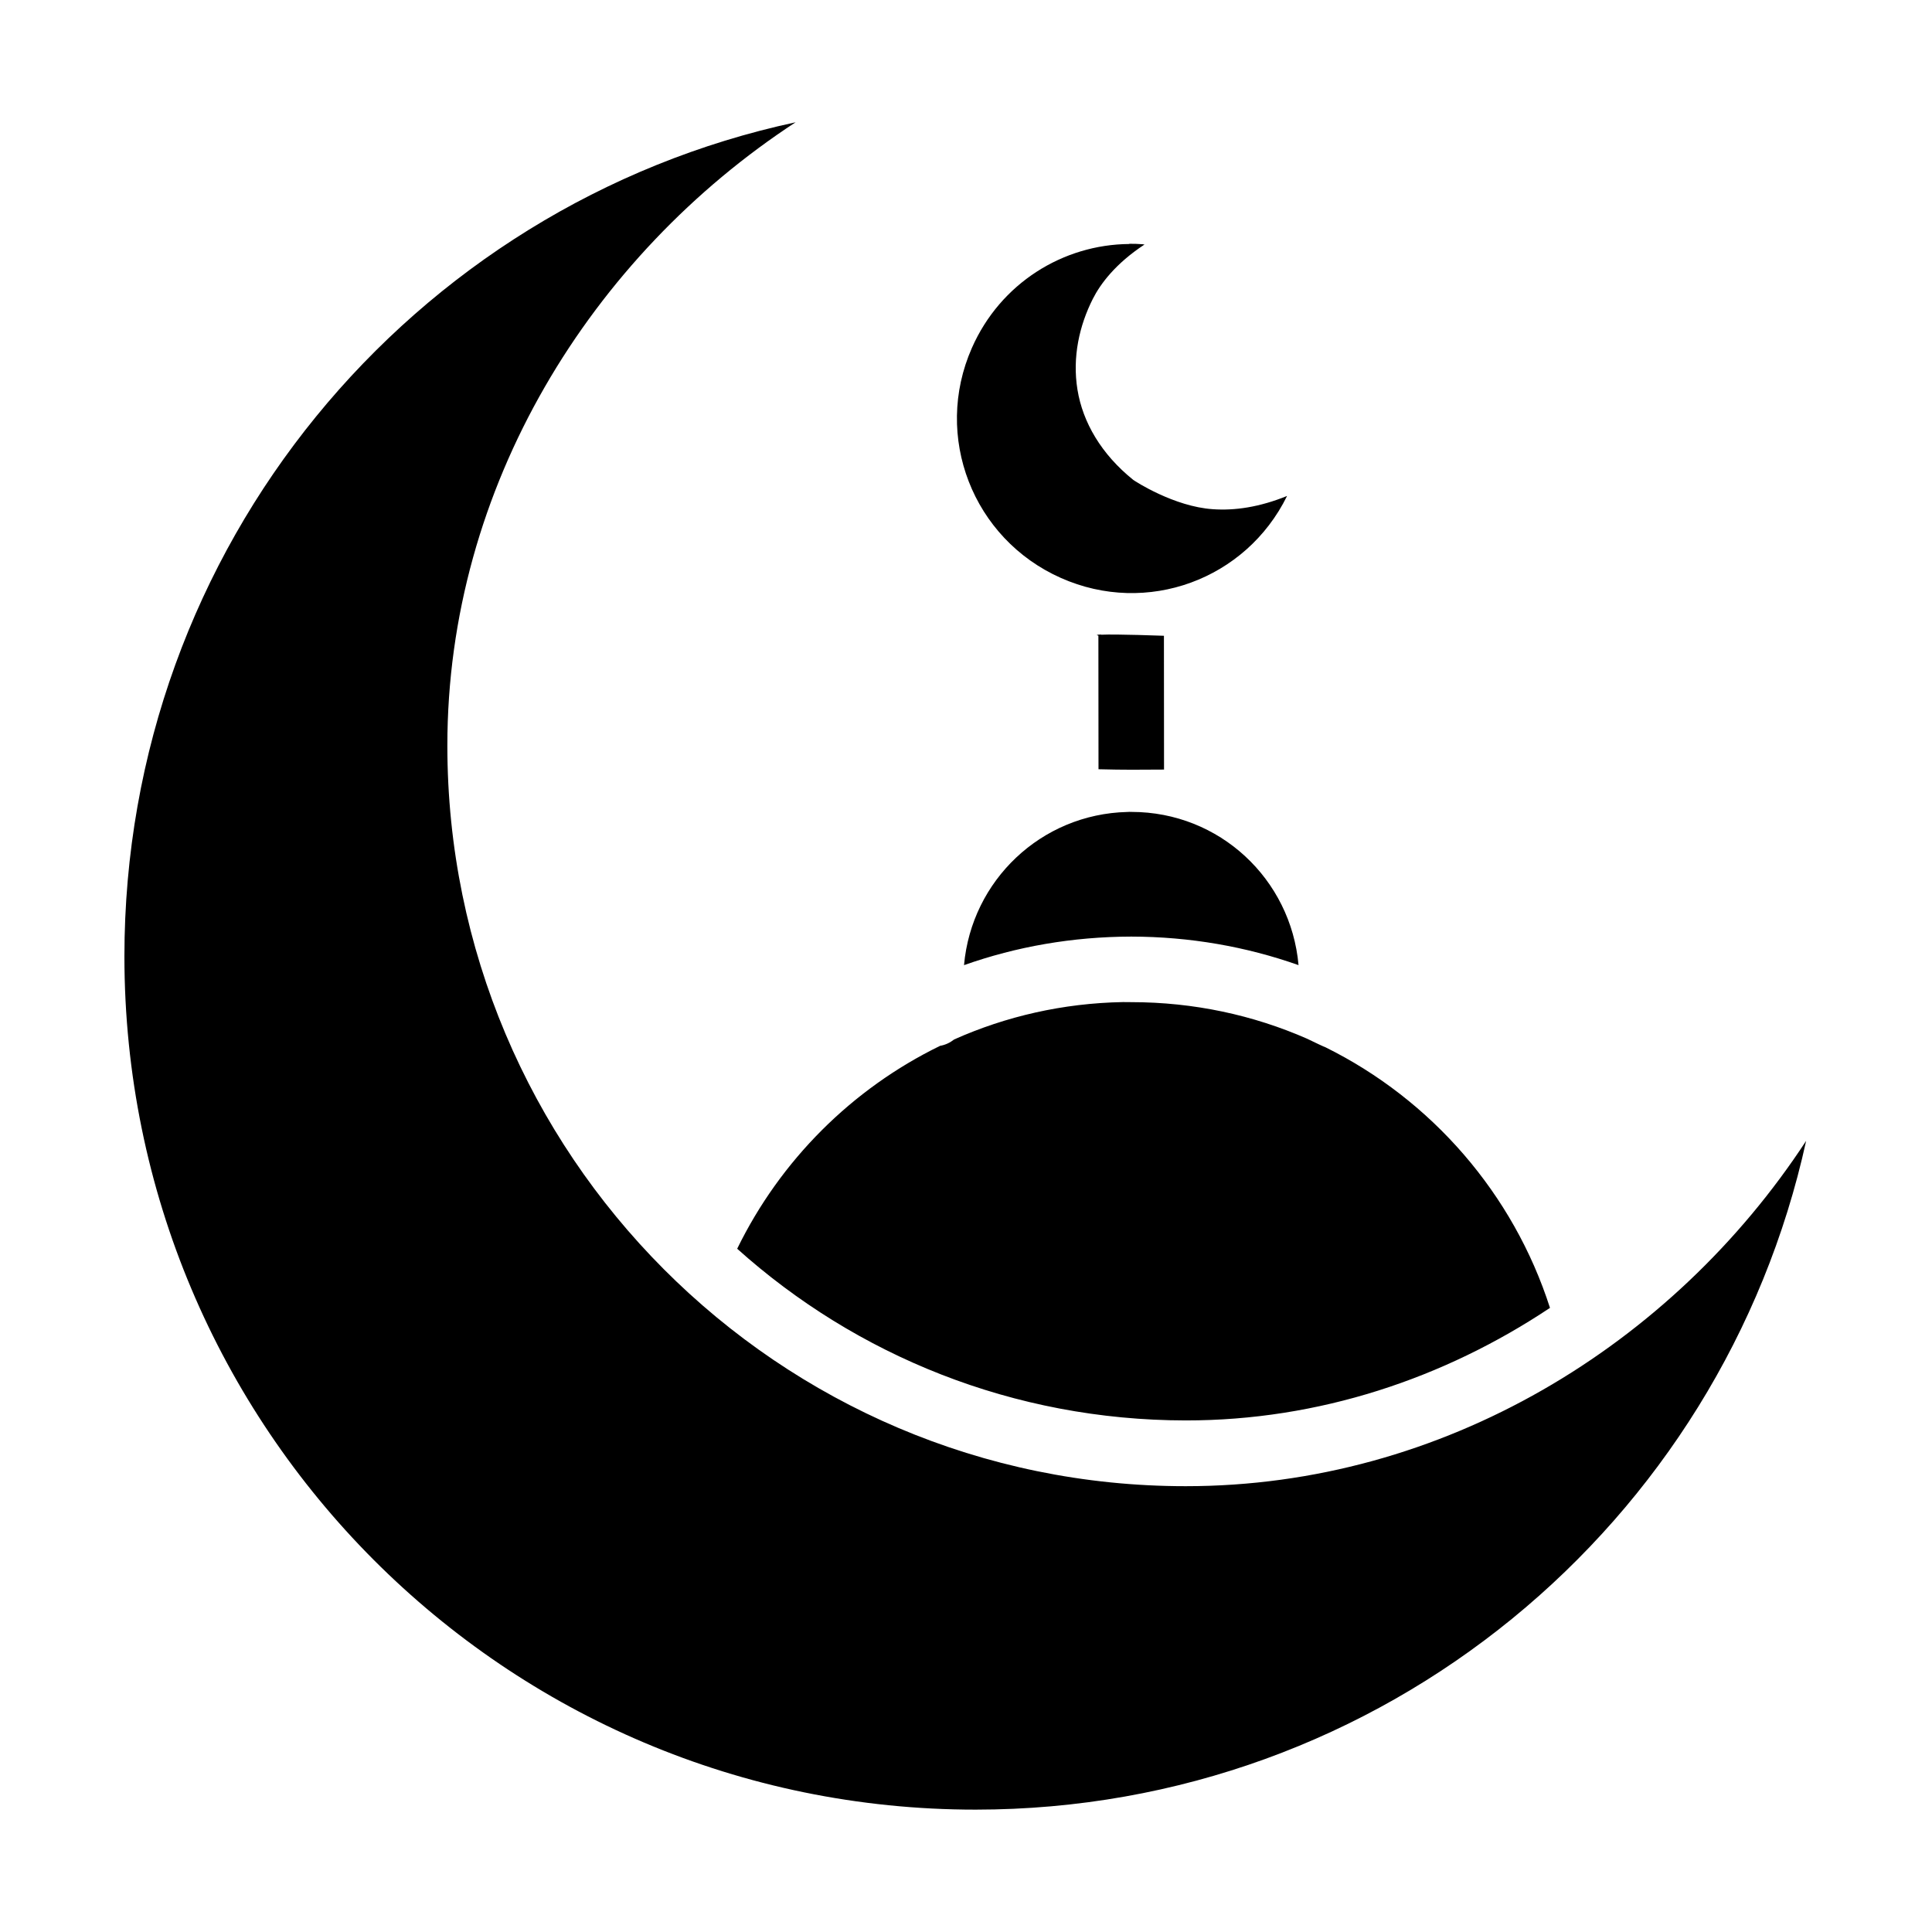
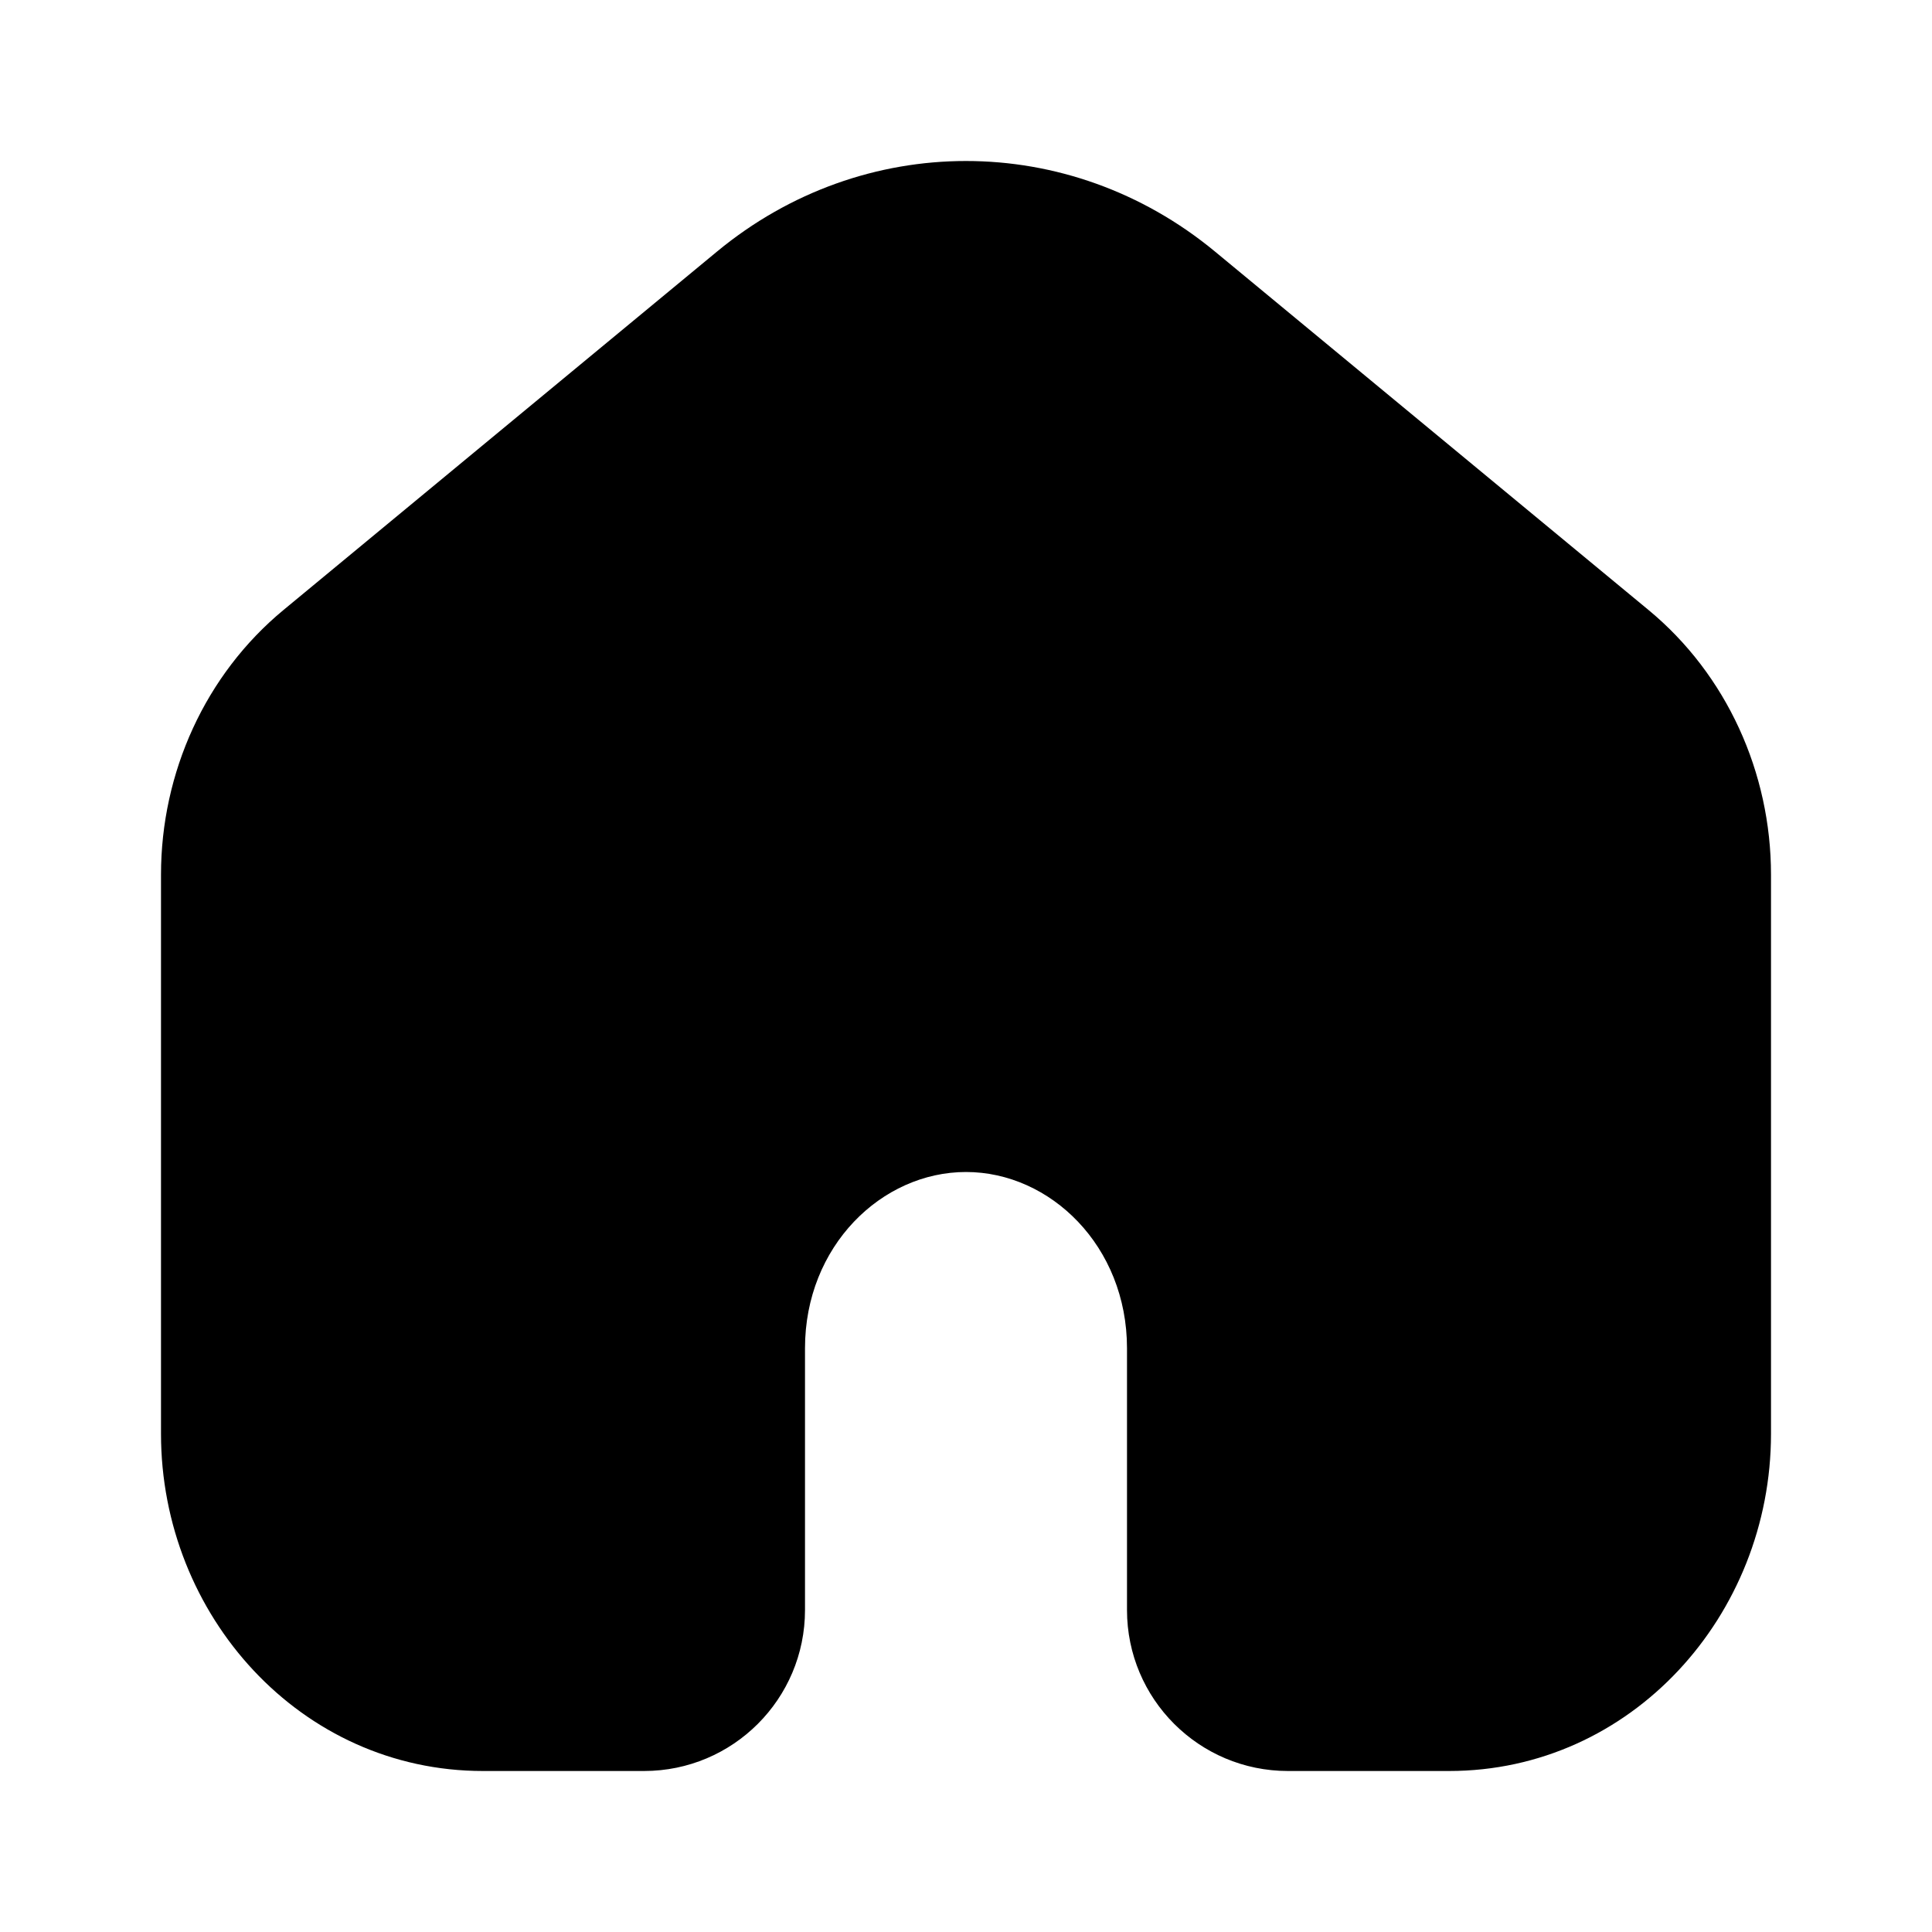
- <svg xmlns="http://www.w3.org/2000/svg" id="svg5" height="512" viewBox="0 0 8.467 8.467" width="512">
-   <linearGradient id="linearGradient2739">
-     <stop id="stop2737" offset="0" stop-color="#0ecc24" />
-   </linearGradient>
-   <linearGradient id="linearGradient2667">
-     <stop id="stop2665" offset="0" />
-   </linearGradient>
-   <g id="layer1">
-     <g id="g13170" transform="translate(.222 .183)">
-       <g id="g45573" stroke-width=".262" transform="matrix(1.009 0 0 1.009 -.273 -.328)">
-         <g id="g29397" transform="translate(.844 -.248)">
-           <g id="g284819" stroke-width=".978" transform="matrix(.948 -.357 .357 .95 4.97 -1.037)">
-             <g id="g245110" stroke-width="1.106" transform="matrix(.816 .338 -.339 .817 -4.528 -1.585)">
-               <g id="g4452" transform="translate(-.001 -.006)">
-                 <g id="g14503" transform="translate(-1.016 1.669)">
-                   <g id="g18538" transform="translate(.005 .147)">
-                     <g id="g2358" transform="translate(.606 1.339)">
-                       <g id="g12606" transform="translate(0 .001)">
-                         <path id="path8875" d="m3.324-1.186c-1.85.461-3.189 2.16-3.123 4.142.076 2.28 1.985 4.065 4.267 3.989 1.975-.066 3.576-1.503 3.922-3.368-.615 1.008-1.705 1.729-2.955 1.77-1.976.066-3.635-1.486-3.701-3.462-.042-1.253.619-2.392 1.591-3.072zm1.638.535c-.321.013-.619.21-.747.528-.175.434.035.923.469 1.098.423.171.898-.022 1.084-.433-.133.059-.252.08-.358.076-.188-.006-.383-.123-.391-.129-.159-.119-.254-.27-.285-.427-.031-.157-.001-.311.06-.442.034-.073.104-.174.242-.271-.003-0-.007-.001-.01-.001-.022-.001-.043-.001-.064 0zm-.074 1.893c-.02.001-.027.004-.013.006l.022.646c.129-.001.192-.004.318-.009l-.022-.647s-.234-.001-.305.005zm.155.854c-.417.024-.744.356-.767.767.251-.098.522-.155.807-.165.284-.009.559.03.816.111-.051-.415-.408-.728-.835-.714-.007 0-.014 0-.021.001zm.01.92c-.291.015-.566.088-.813.208-.019.016-.042.028-.067.033-.421.222-.757.58-.952 1.014.594.497 1.367.785 2.204.758.646-.021 1.247-.245 1.749-.603-.196-.546-.608-.987-1.131-1.224-.003-0-.058-.024-.092-.039-.264-.105-.554-.158-.857-.148-.014 0-.027.001-.041.001z" stroke-linecap="round" stroke-linejoin="round" stroke-width="1.106" paint-order="stroke fill markers" />
-                       </g>
-                     </g>
-                   </g>
-                 </g>
-               </g>
-             </g>
-           </g>
-         </g>
-       </g>
-     </g>
-   </g>
+ <svg xmlns="http://www.w3.org/2000/svg" fill="none" height="512" viewBox="0 0 24 24" width="512">
+   <path clip-rule="evenodd" d="m20.479 7.578-5.386-4.453c-1.814-1.5-4.372-1.5-6.186 0l-5.386 4.453c-.97.802-1.521 2.019-1.521 3.288v6.945c0 2.255 1.734 4.189 4 4.189h2c1.105 0 2-.895 2-2v-3.252c0-1.268.952-2.189 2-2.189s2 .922 2 2.189v3.252c0 1.105.895 2 2 2h2c2.266 0 4-1.934 4-4.189v-6.945c0-1.269-.551-2.486-1.521-3.288z" fill="rgb(0,0,0)" fill-rule="evenodd" />
</svg>
